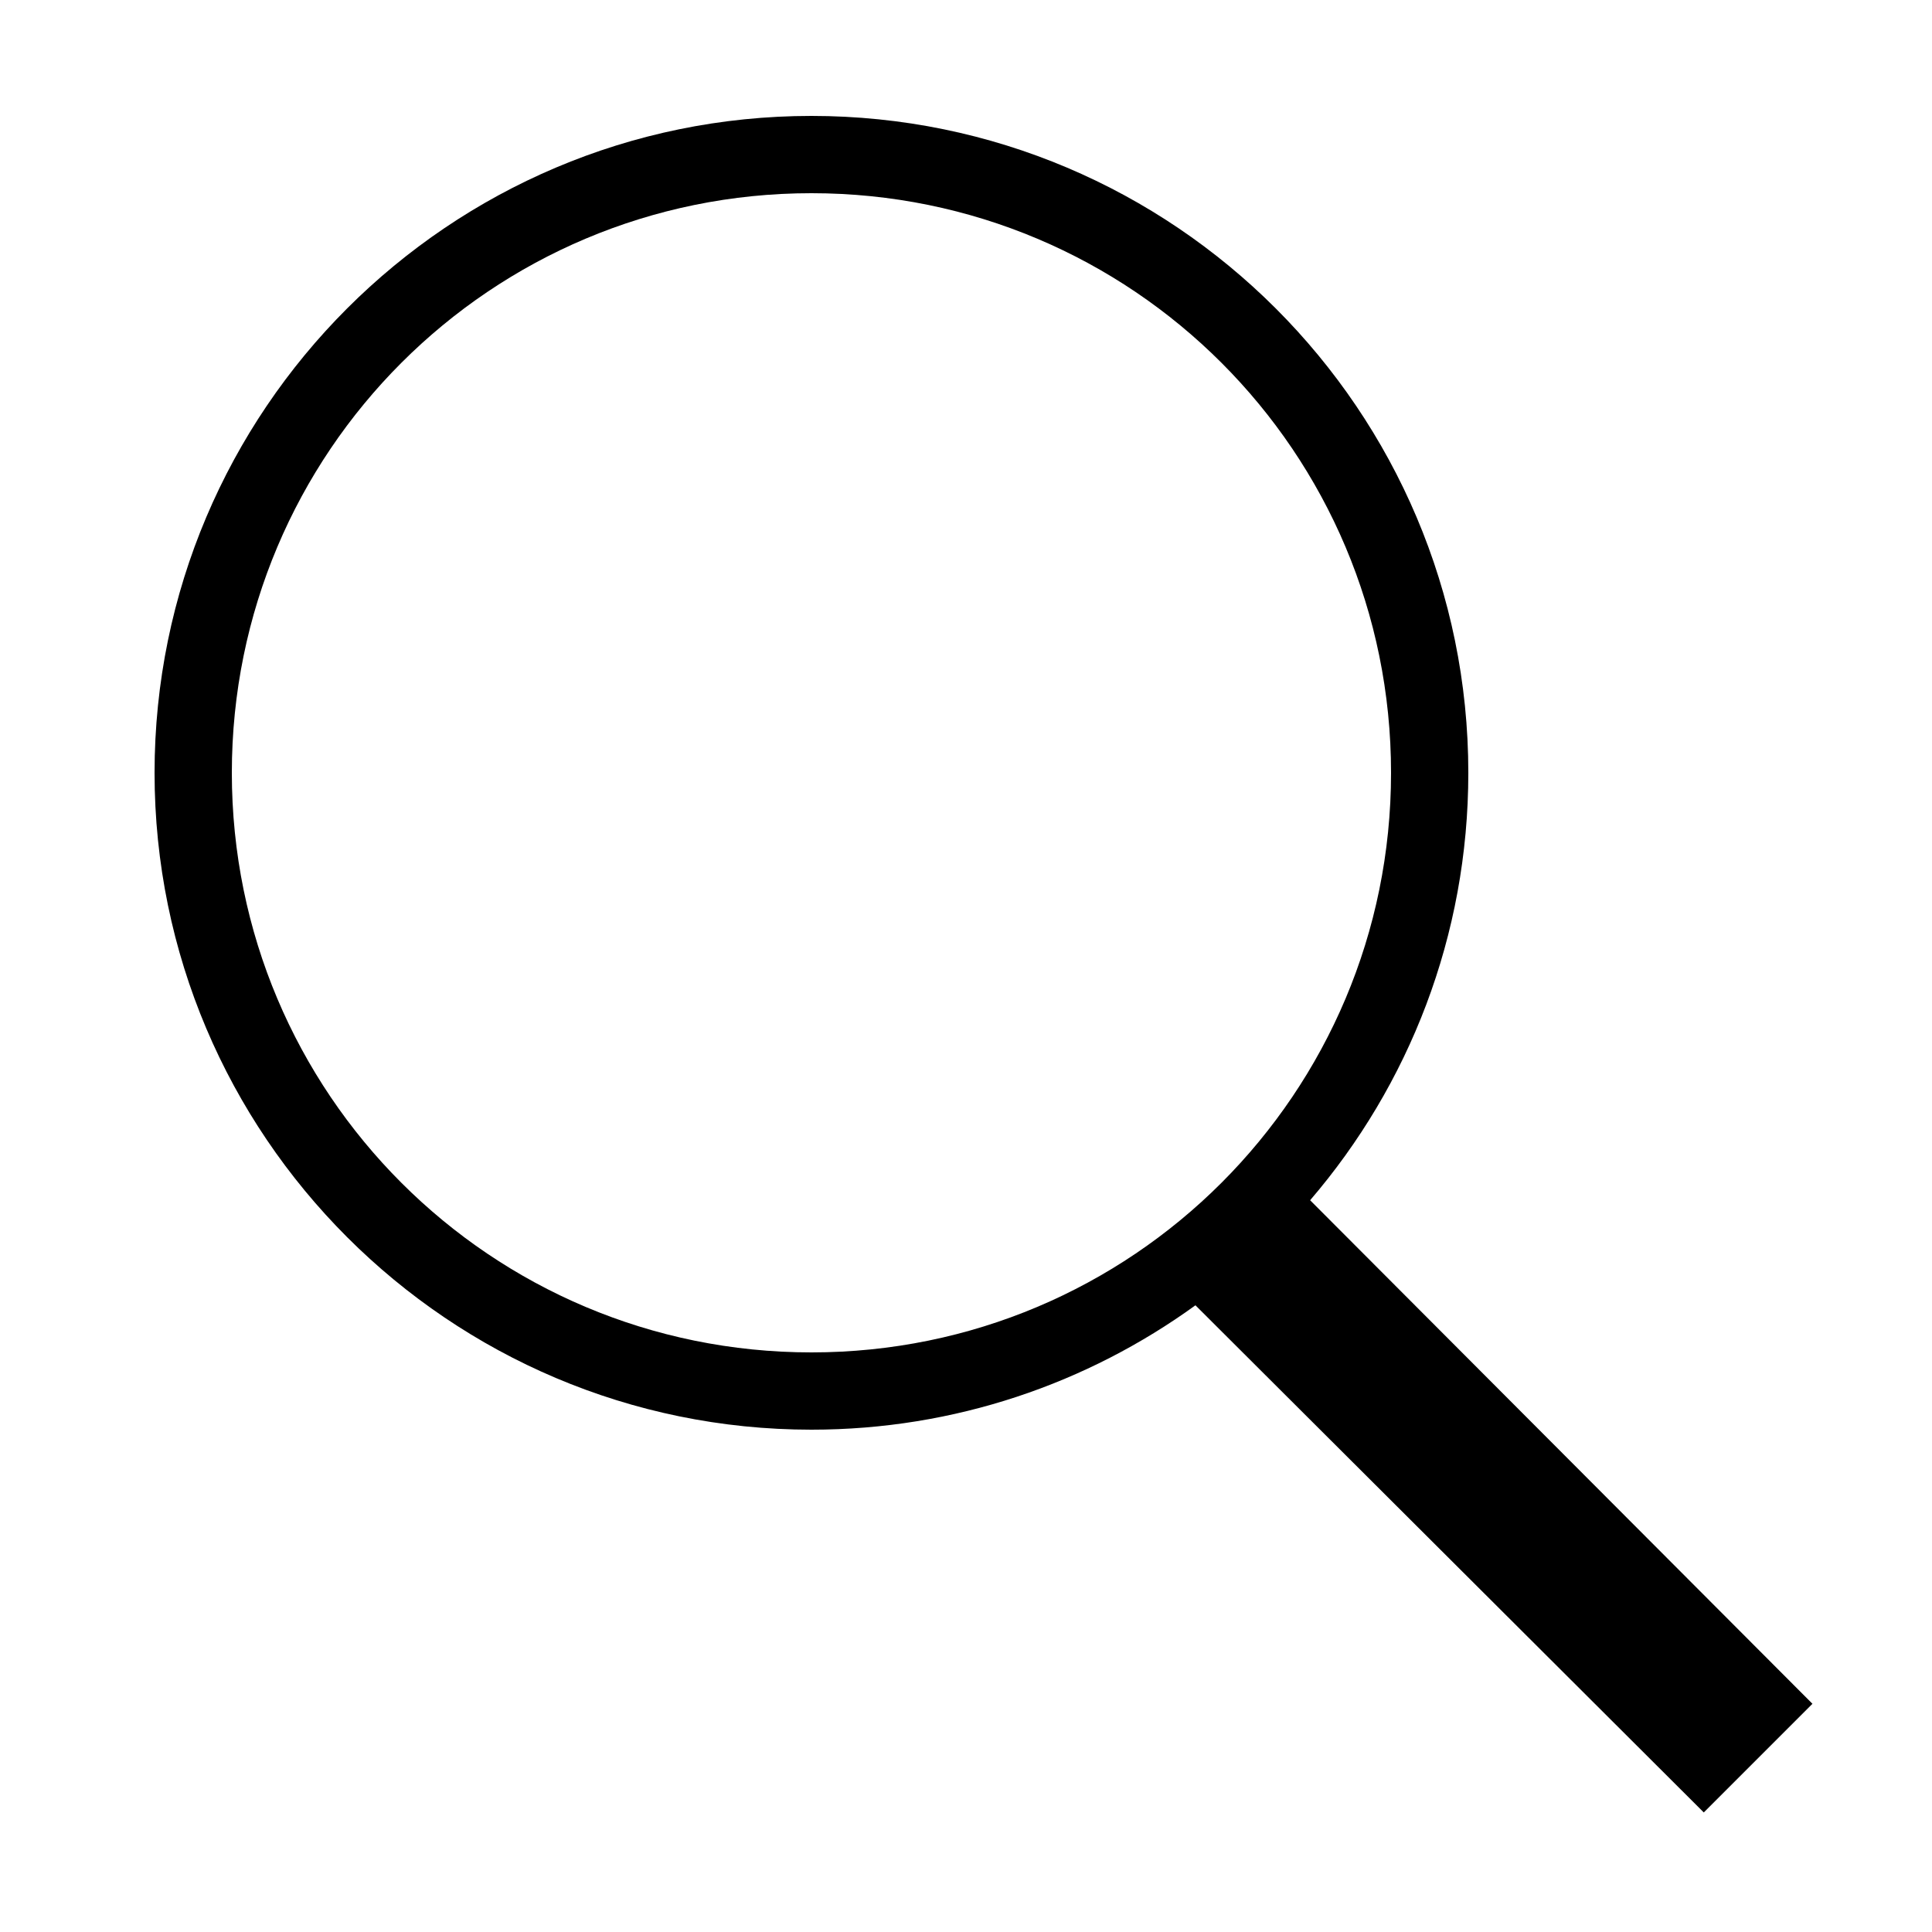
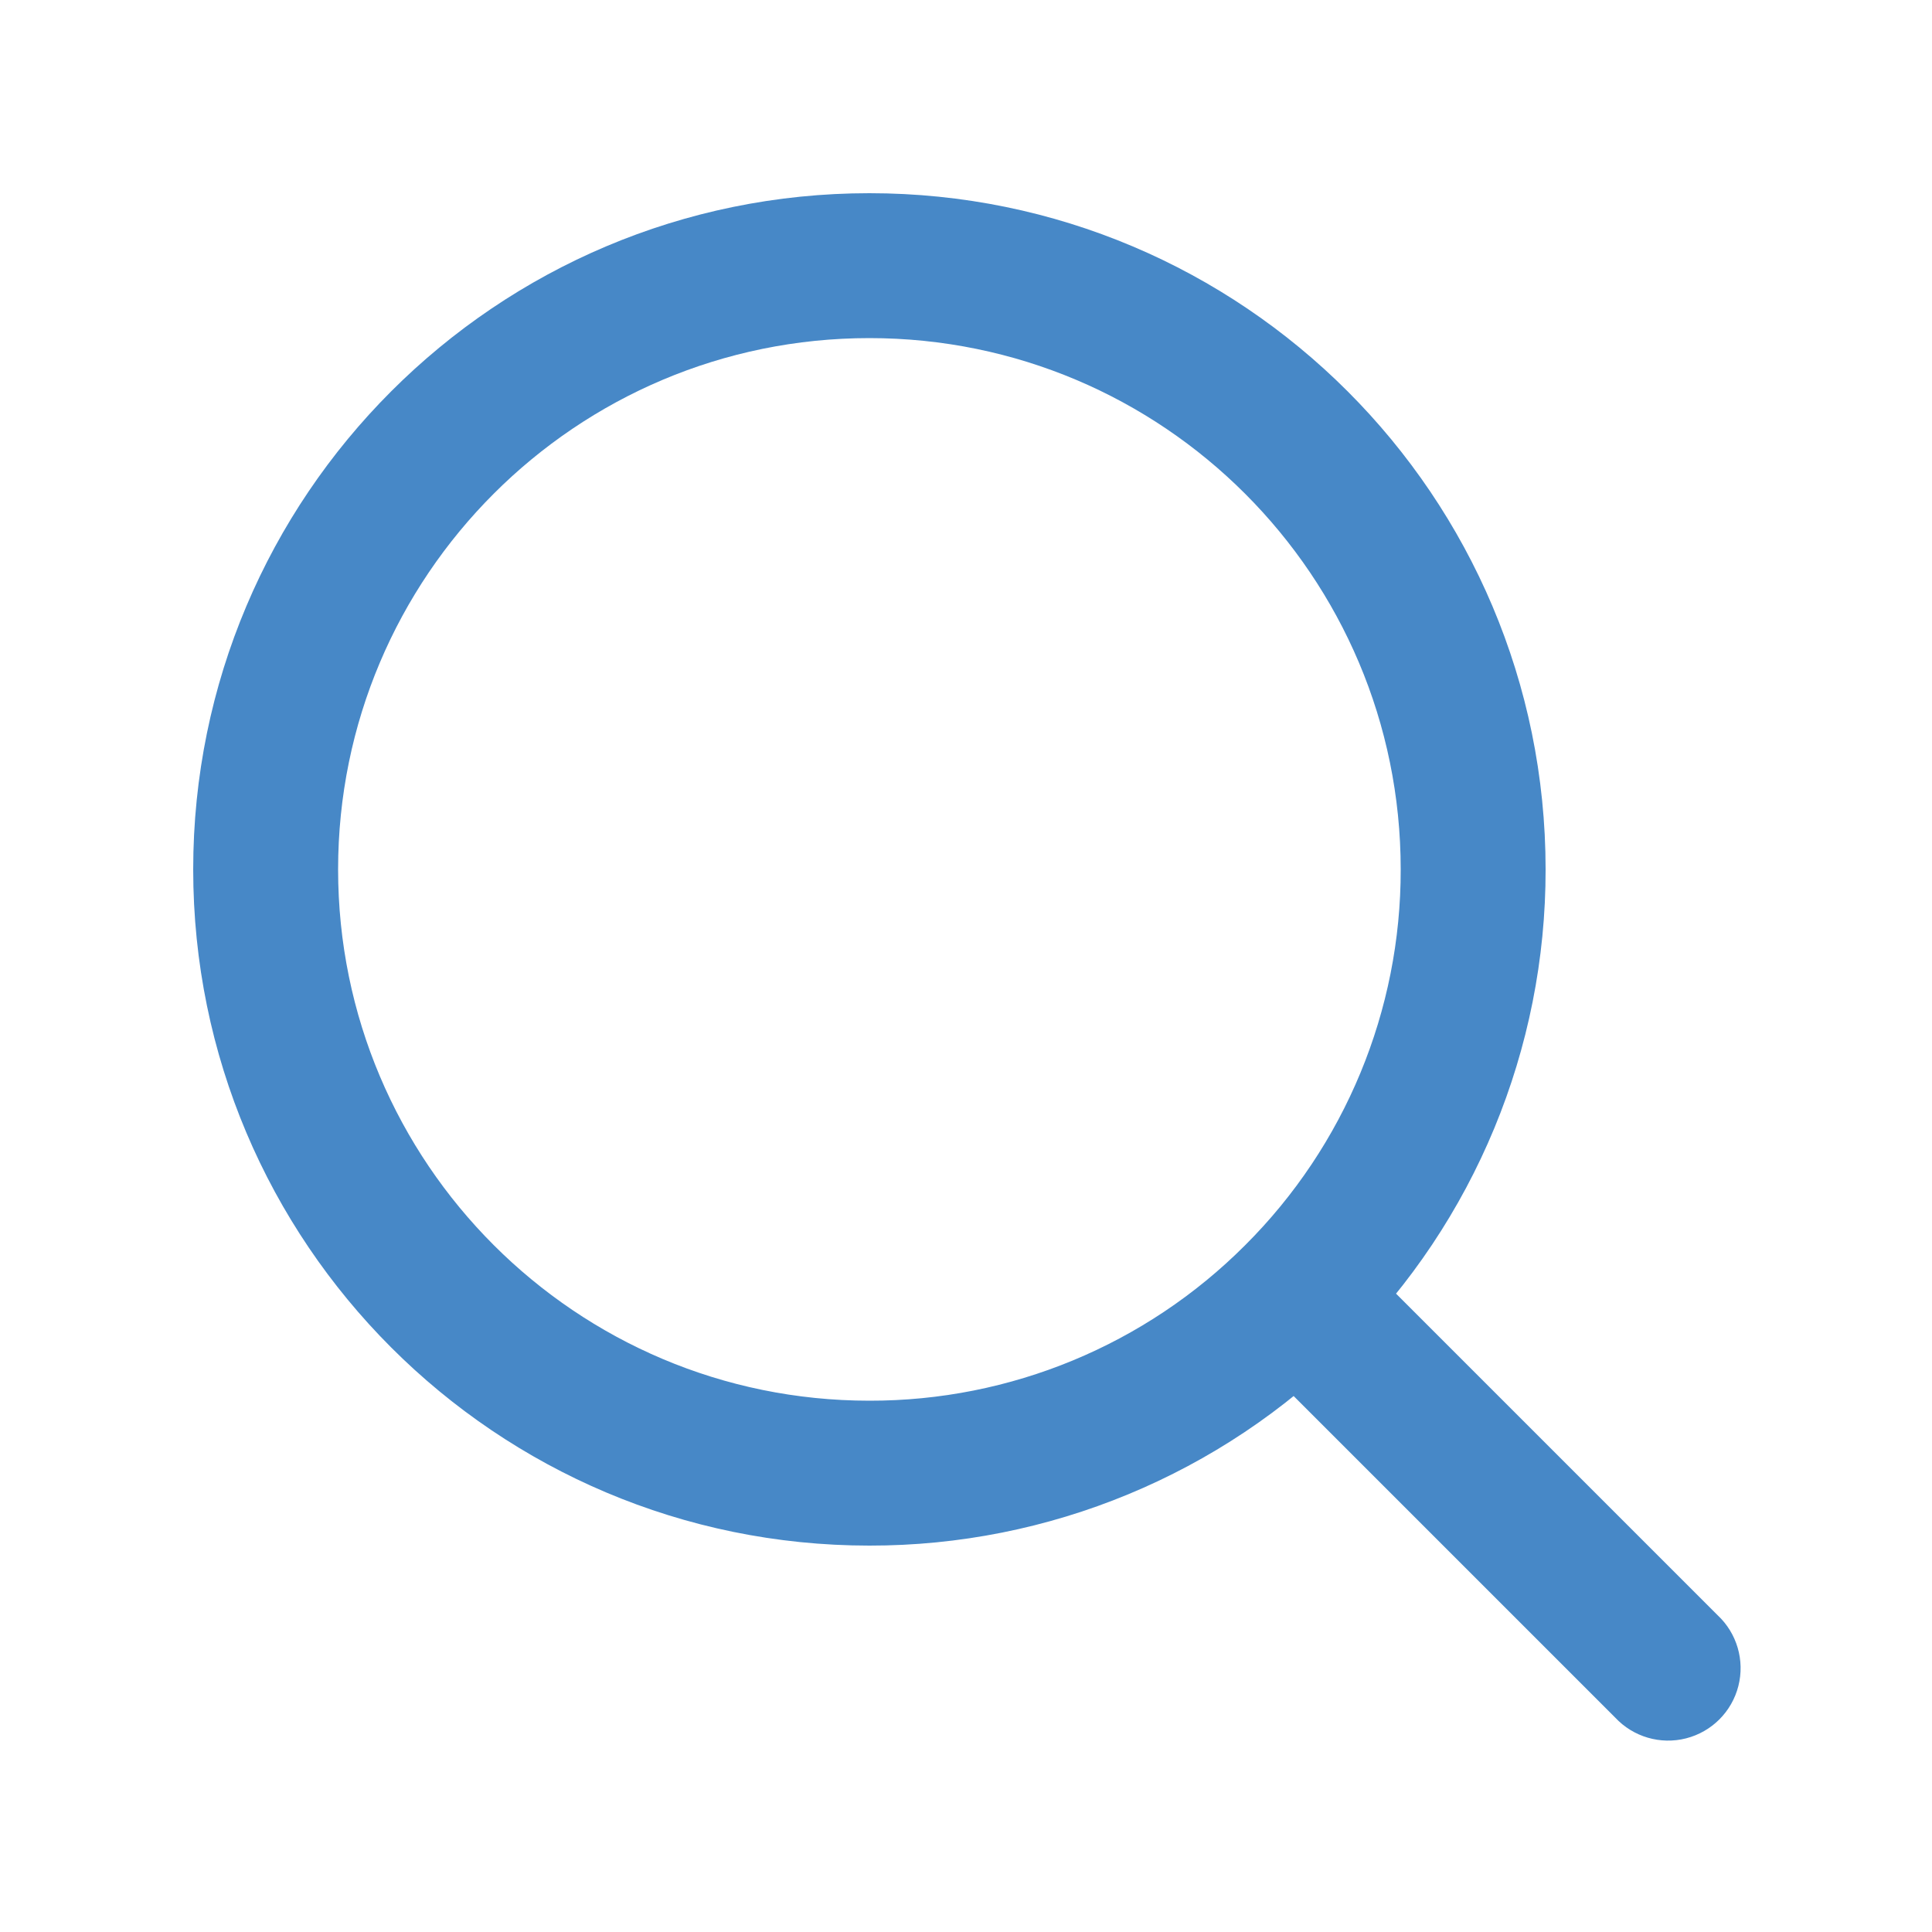
- <svg xmlns="http://www.w3.org/2000/svg" viewBox="0 0 50 50" width="100px" height="100px">
-   <path d="M 21 3 C 11.621 3 4 10.621 4 20 C 4 29.379 11.621 37 21 37 C 24.711 37 28.141 35.805 30.938 33.781 L 44.094 46.906 L 46.906 44.094 L 33.906 31.062 C 36.461 28.086 38 24.223 38 20 C 38 10.621 30.379 3 21 3 Z M 21 5 C 29.297 5 36 11.703 36 20 C 36 28.297 29.297 35 21 35 C 12.703 35 6 28.297 6 20 C 6 11.703 12.703 5 21 5 Z" />
+ <svg viewBox="0 0 20 20" aria-hidden="true" class="pointer-events-none absolute w-5 fill-gray-500 transition">
+   <path fill="#4788c7" d="M16.72 17.78a.75.75 0 1 0 1.06-1.06l-1.06 1.06ZM9 14.5A5.5 5.5 0 0 1 3.5 9H2a7 7 0 0 0 7 7v-1.5ZM3.5 9A5.5 5.5 0 0 1 9 3.5V2a7 7 0 0 0-7 7h1.5ZM9 3.5A5.5 5.5 0 0 1 14.5 9H16a7 7 0 0 0-7-7v1.5Zm3.89 10.45 3.83 3.83 1.06-1.06-3.83-3.83-1.06 1.06ZM14.5 9a5.48 5.48 0 0 1-1.61 3.89l1.06 1.06A6.98 6.98 0 0 0 16 9h-1.5Zm-1.61 3.89A5.48 5.48 0 0 1 9 14.5V16a6.98 6.98 0 0 0 4.95-2.05l-1.06-1.06Z" />
</svg>
